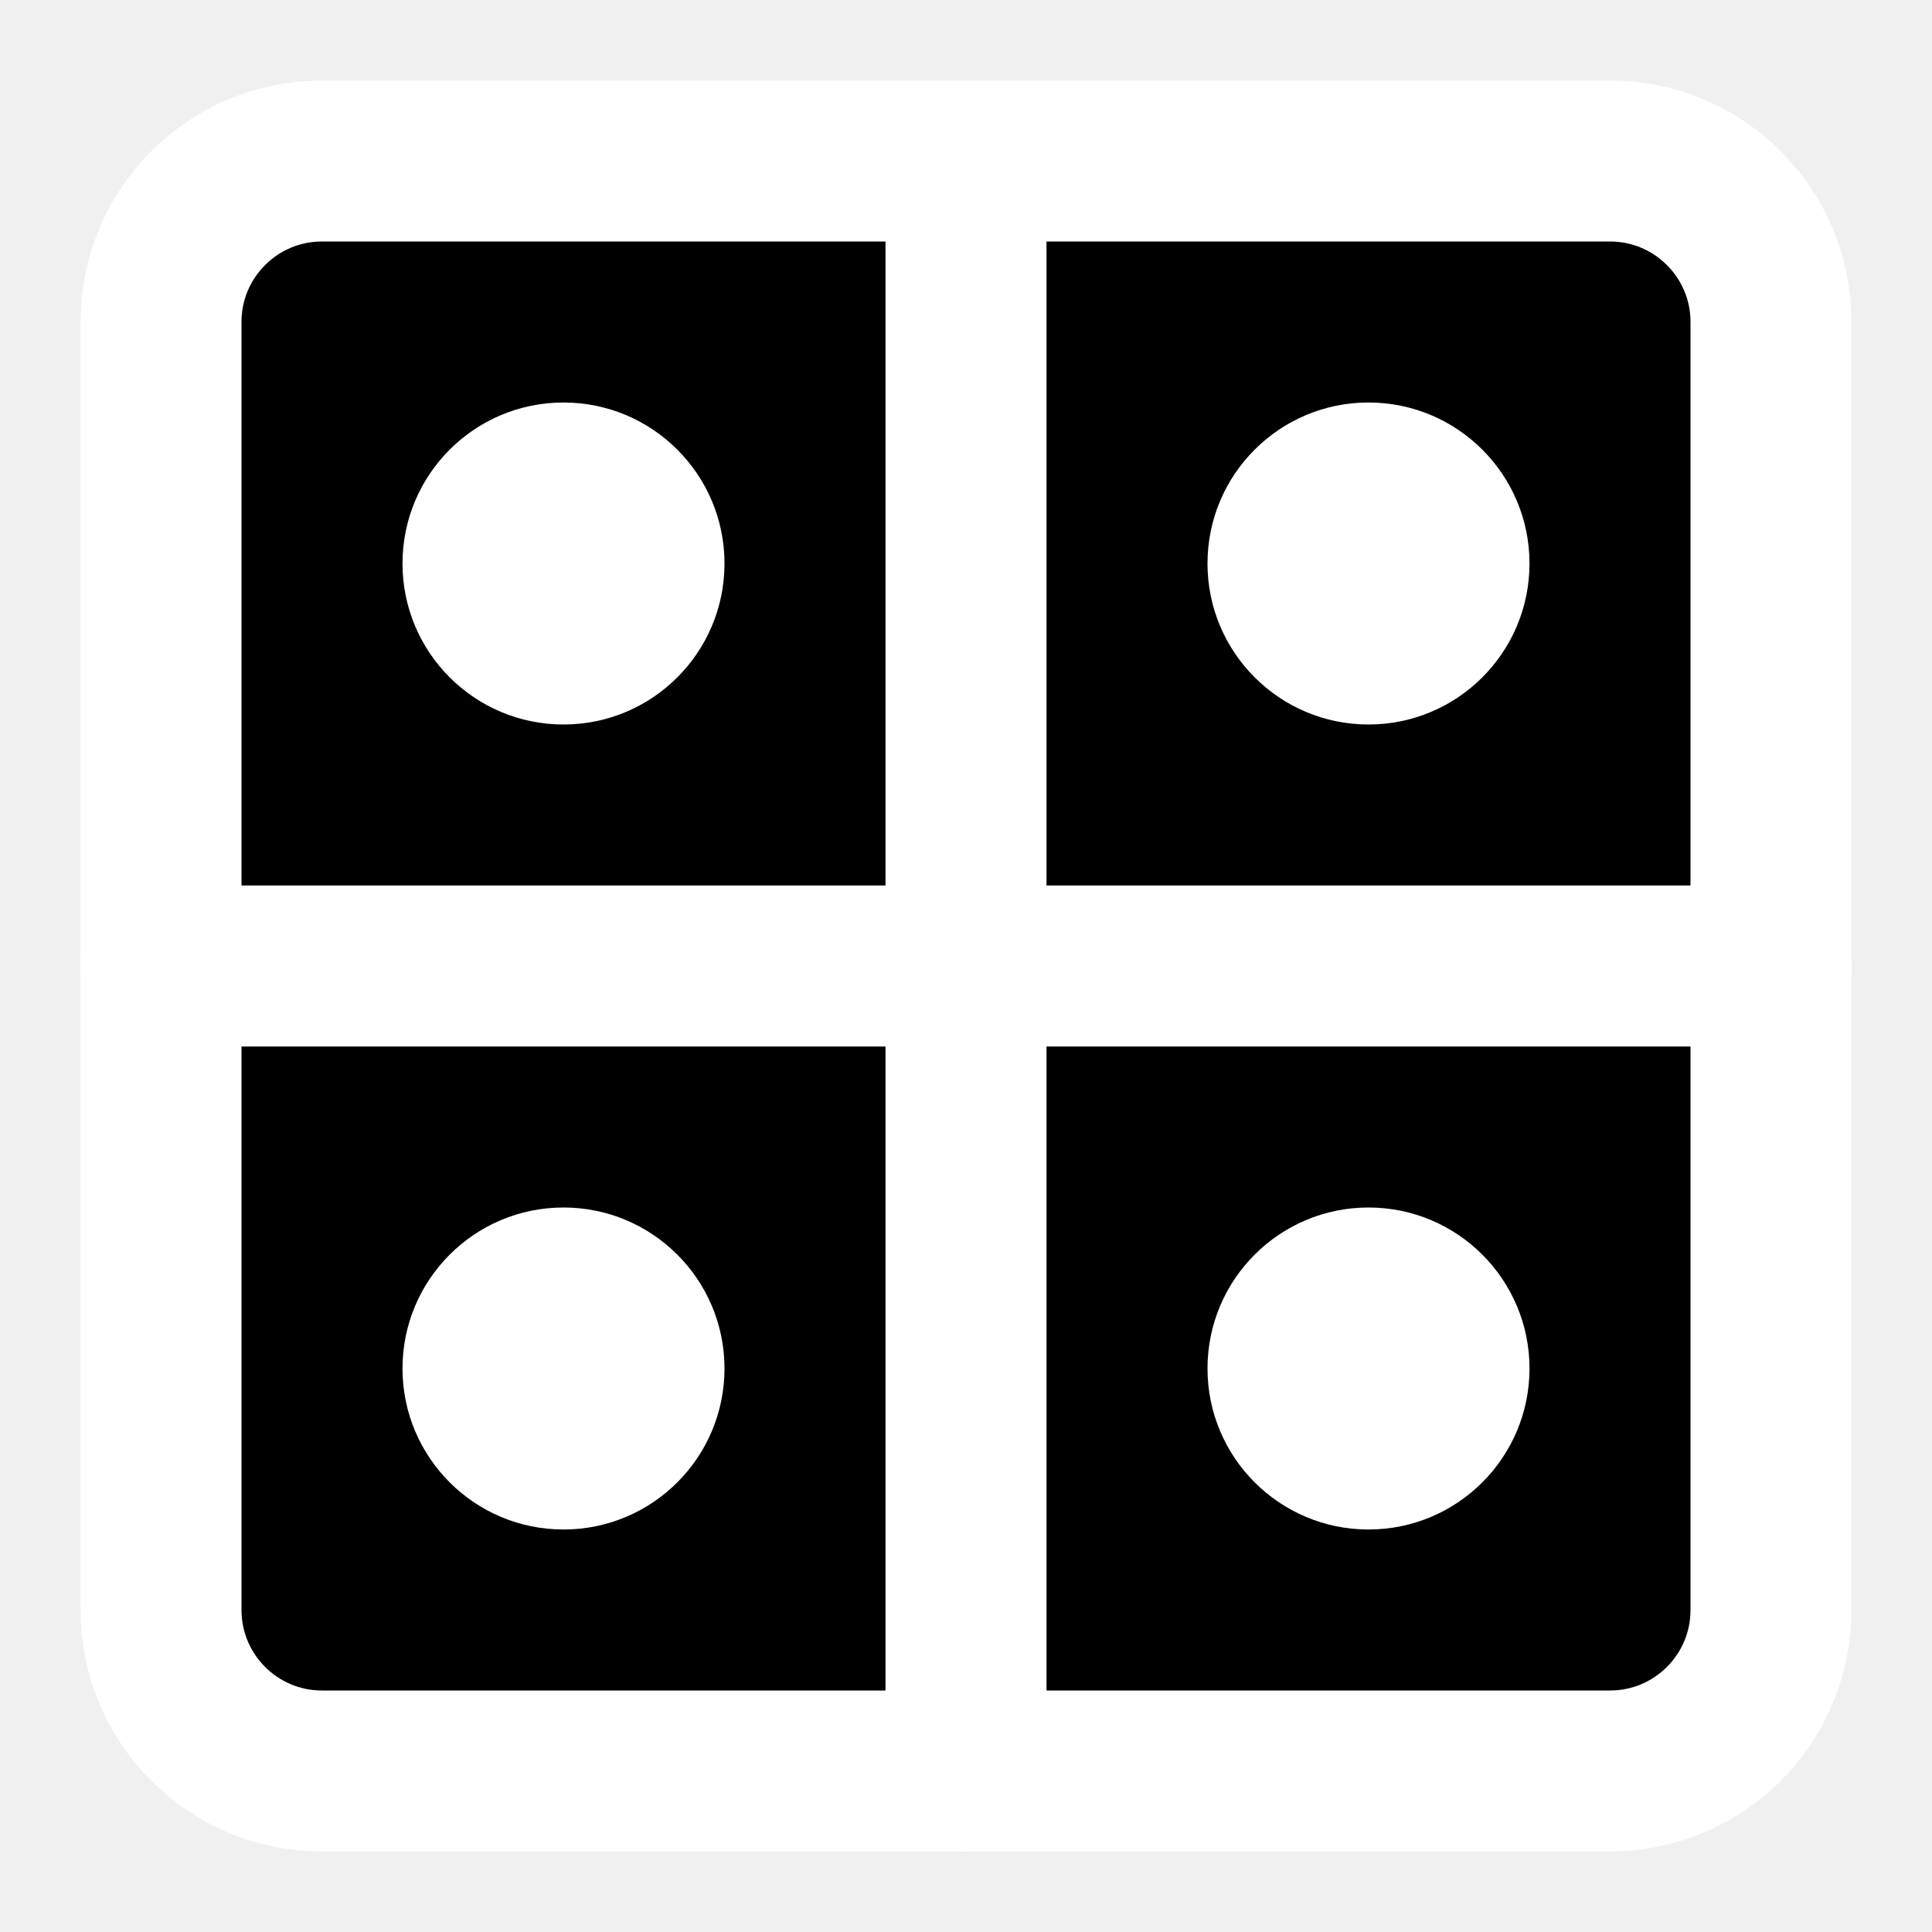
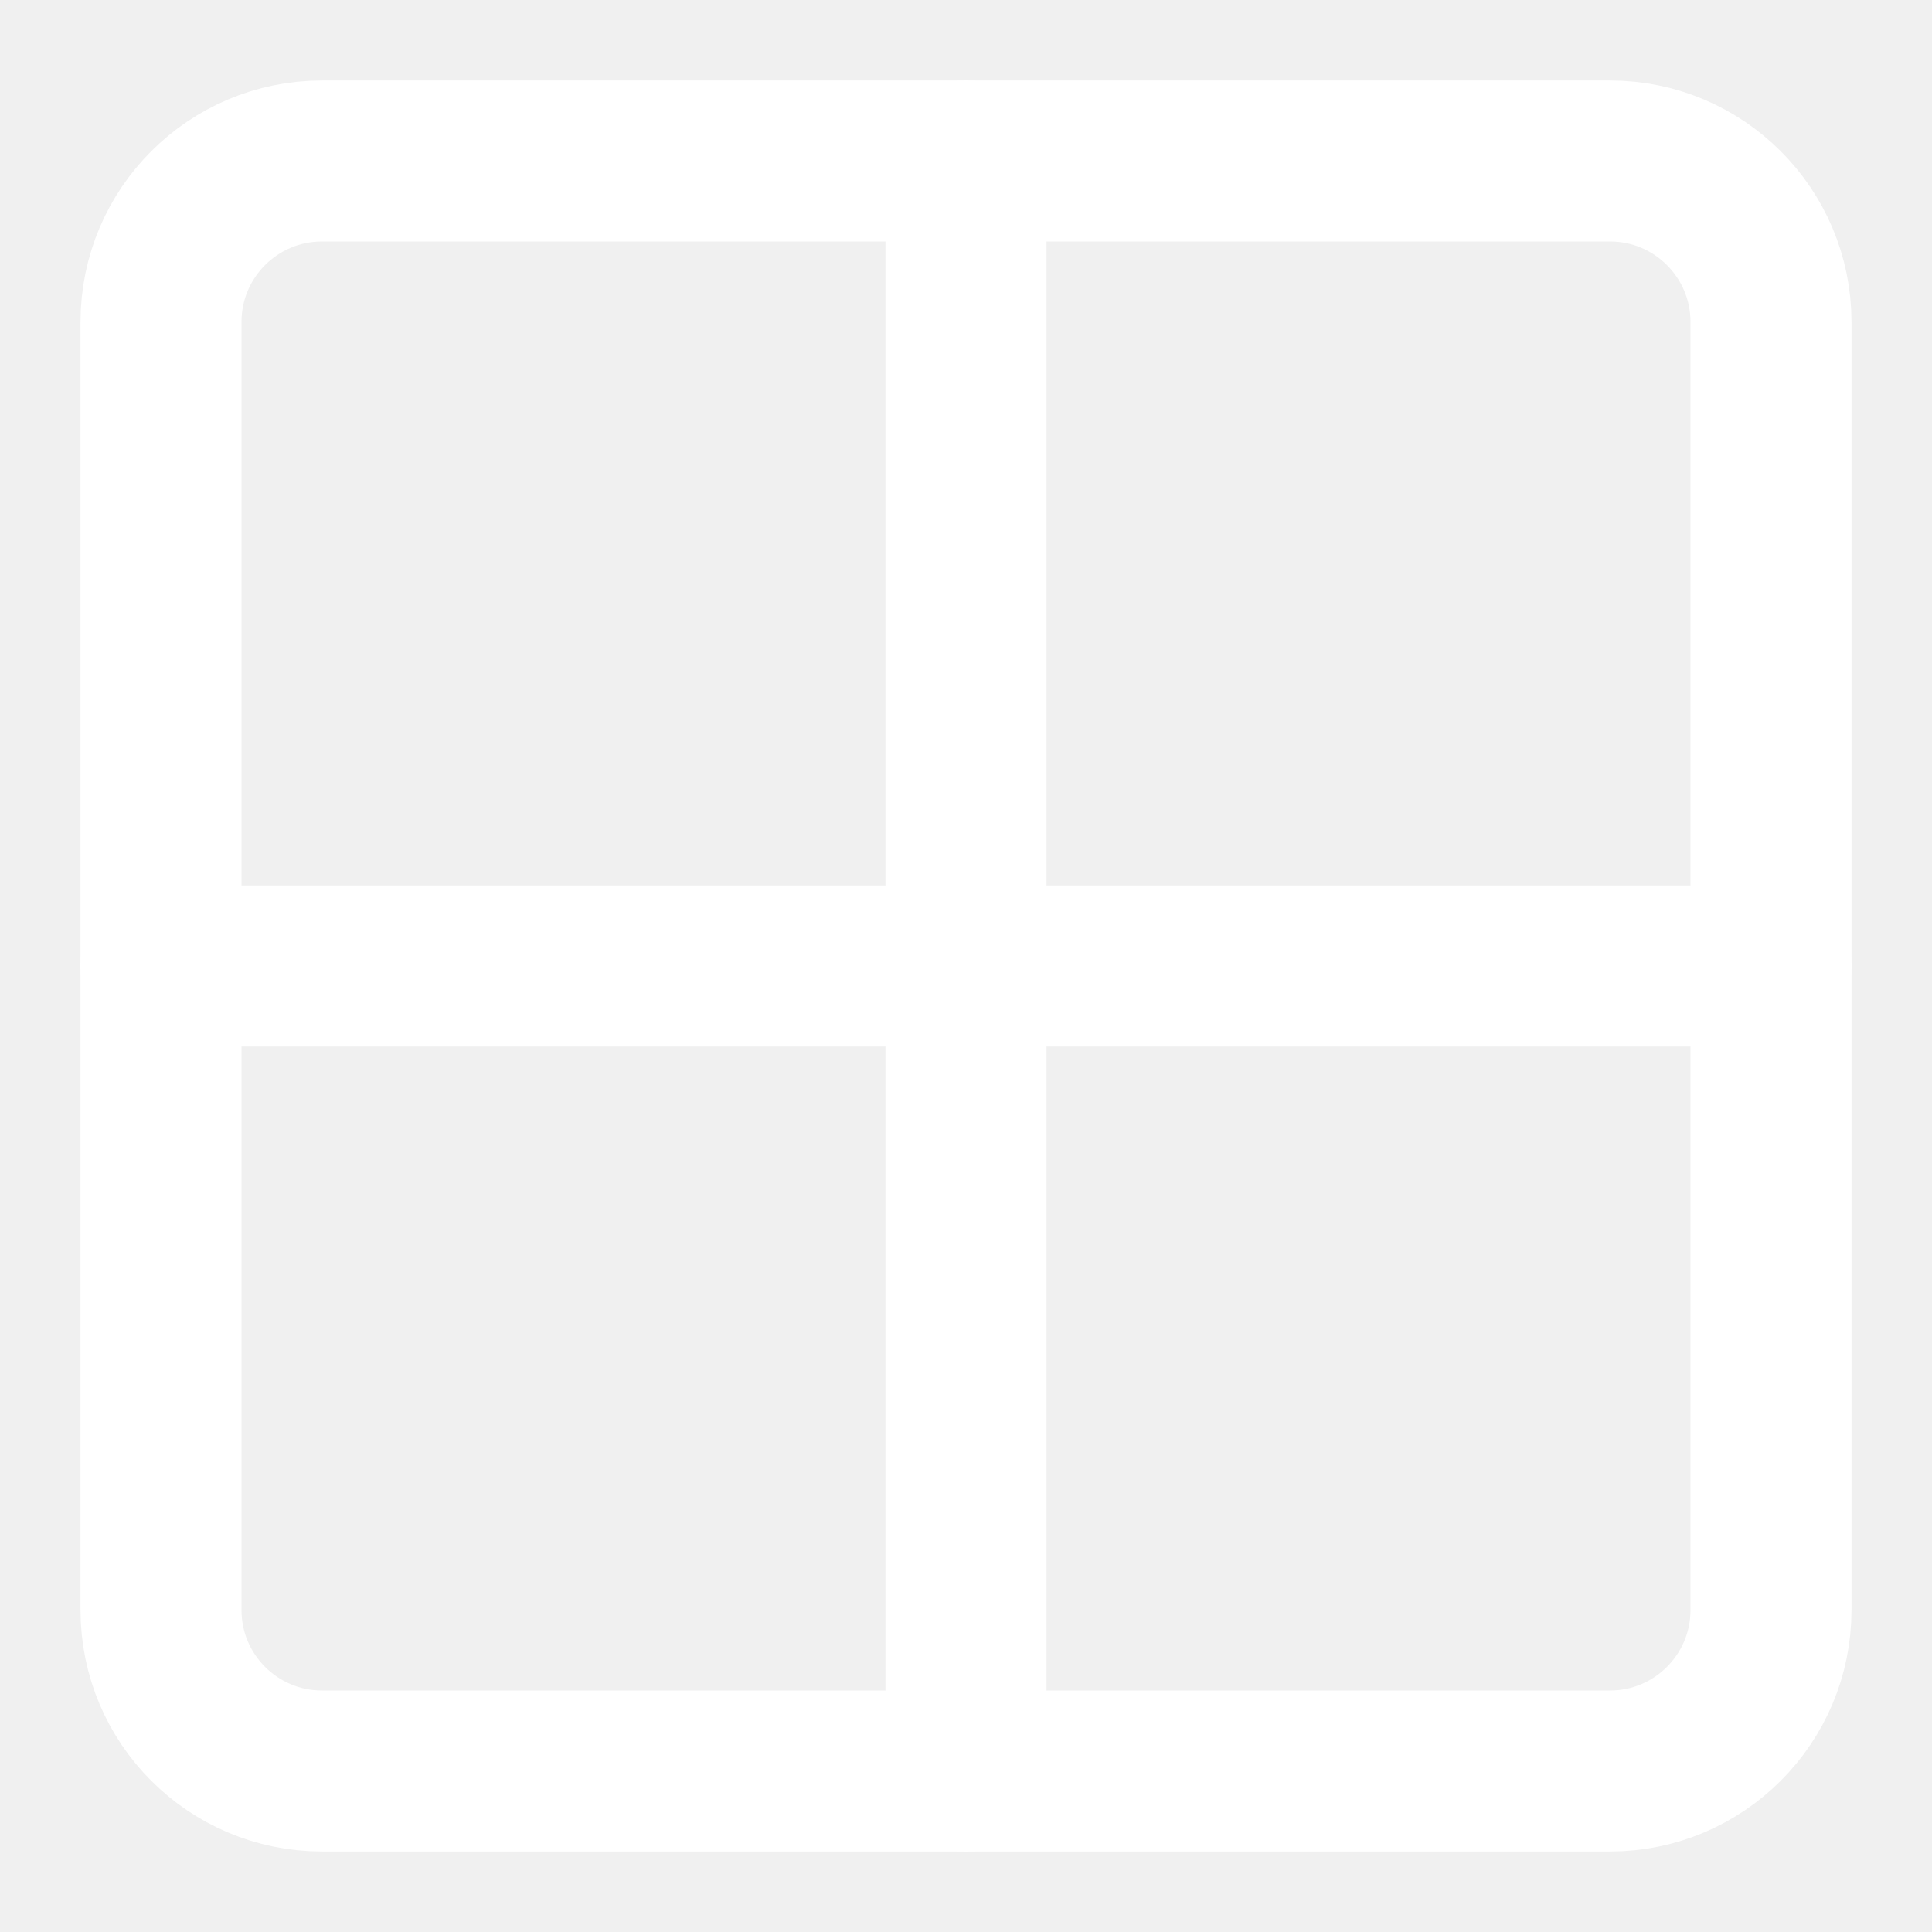
- <svg xmlns="http://www.w3.org/2000/svg" viewBox="0 0 24 24" fill="none" stroke="currentColor" stroke-width="2" stroke-linecap="round" stroke-linejoin="round">
-   <rect x="2" y="2" width="20" height="20" rx="2" fill="#000000" stroke="#ffffff" />
-   <line x1="12" y1="2" x2="12" y2="22" stroke="#ffffff" />
-   <line x1="2" y1="12" x2="22" y2="12" stroke="#ffffff" />
-   <circle cx="7" cy="7" r="2" fill="#ffffff" stroke="none" />
-   <circle cx="17" cy="7" r="2" fill="#ffffff" stroke="none" />
-   <circle cx="7" cy="17" r="2" fill="#ffffff" stroke="none" />
-   <circle cx="17" cy="17" r="2" fill="#ffffff" stroke="none" />
+ <svg xmlns="http://www.w3.org/2000/svg" viewBox="0 0 24 24" fill="none" stroke="white" stroke-width="2" stroke-linecap="round" stroke-linejoin="round">
+   <rect x="2" y="2" width="20" height="20" rx="2" />
+   <line x1="12" y1="2" x2="12" y2="22" />
+   <line x1="2" y1="12" x2="22" y2="12" />
</svg>
